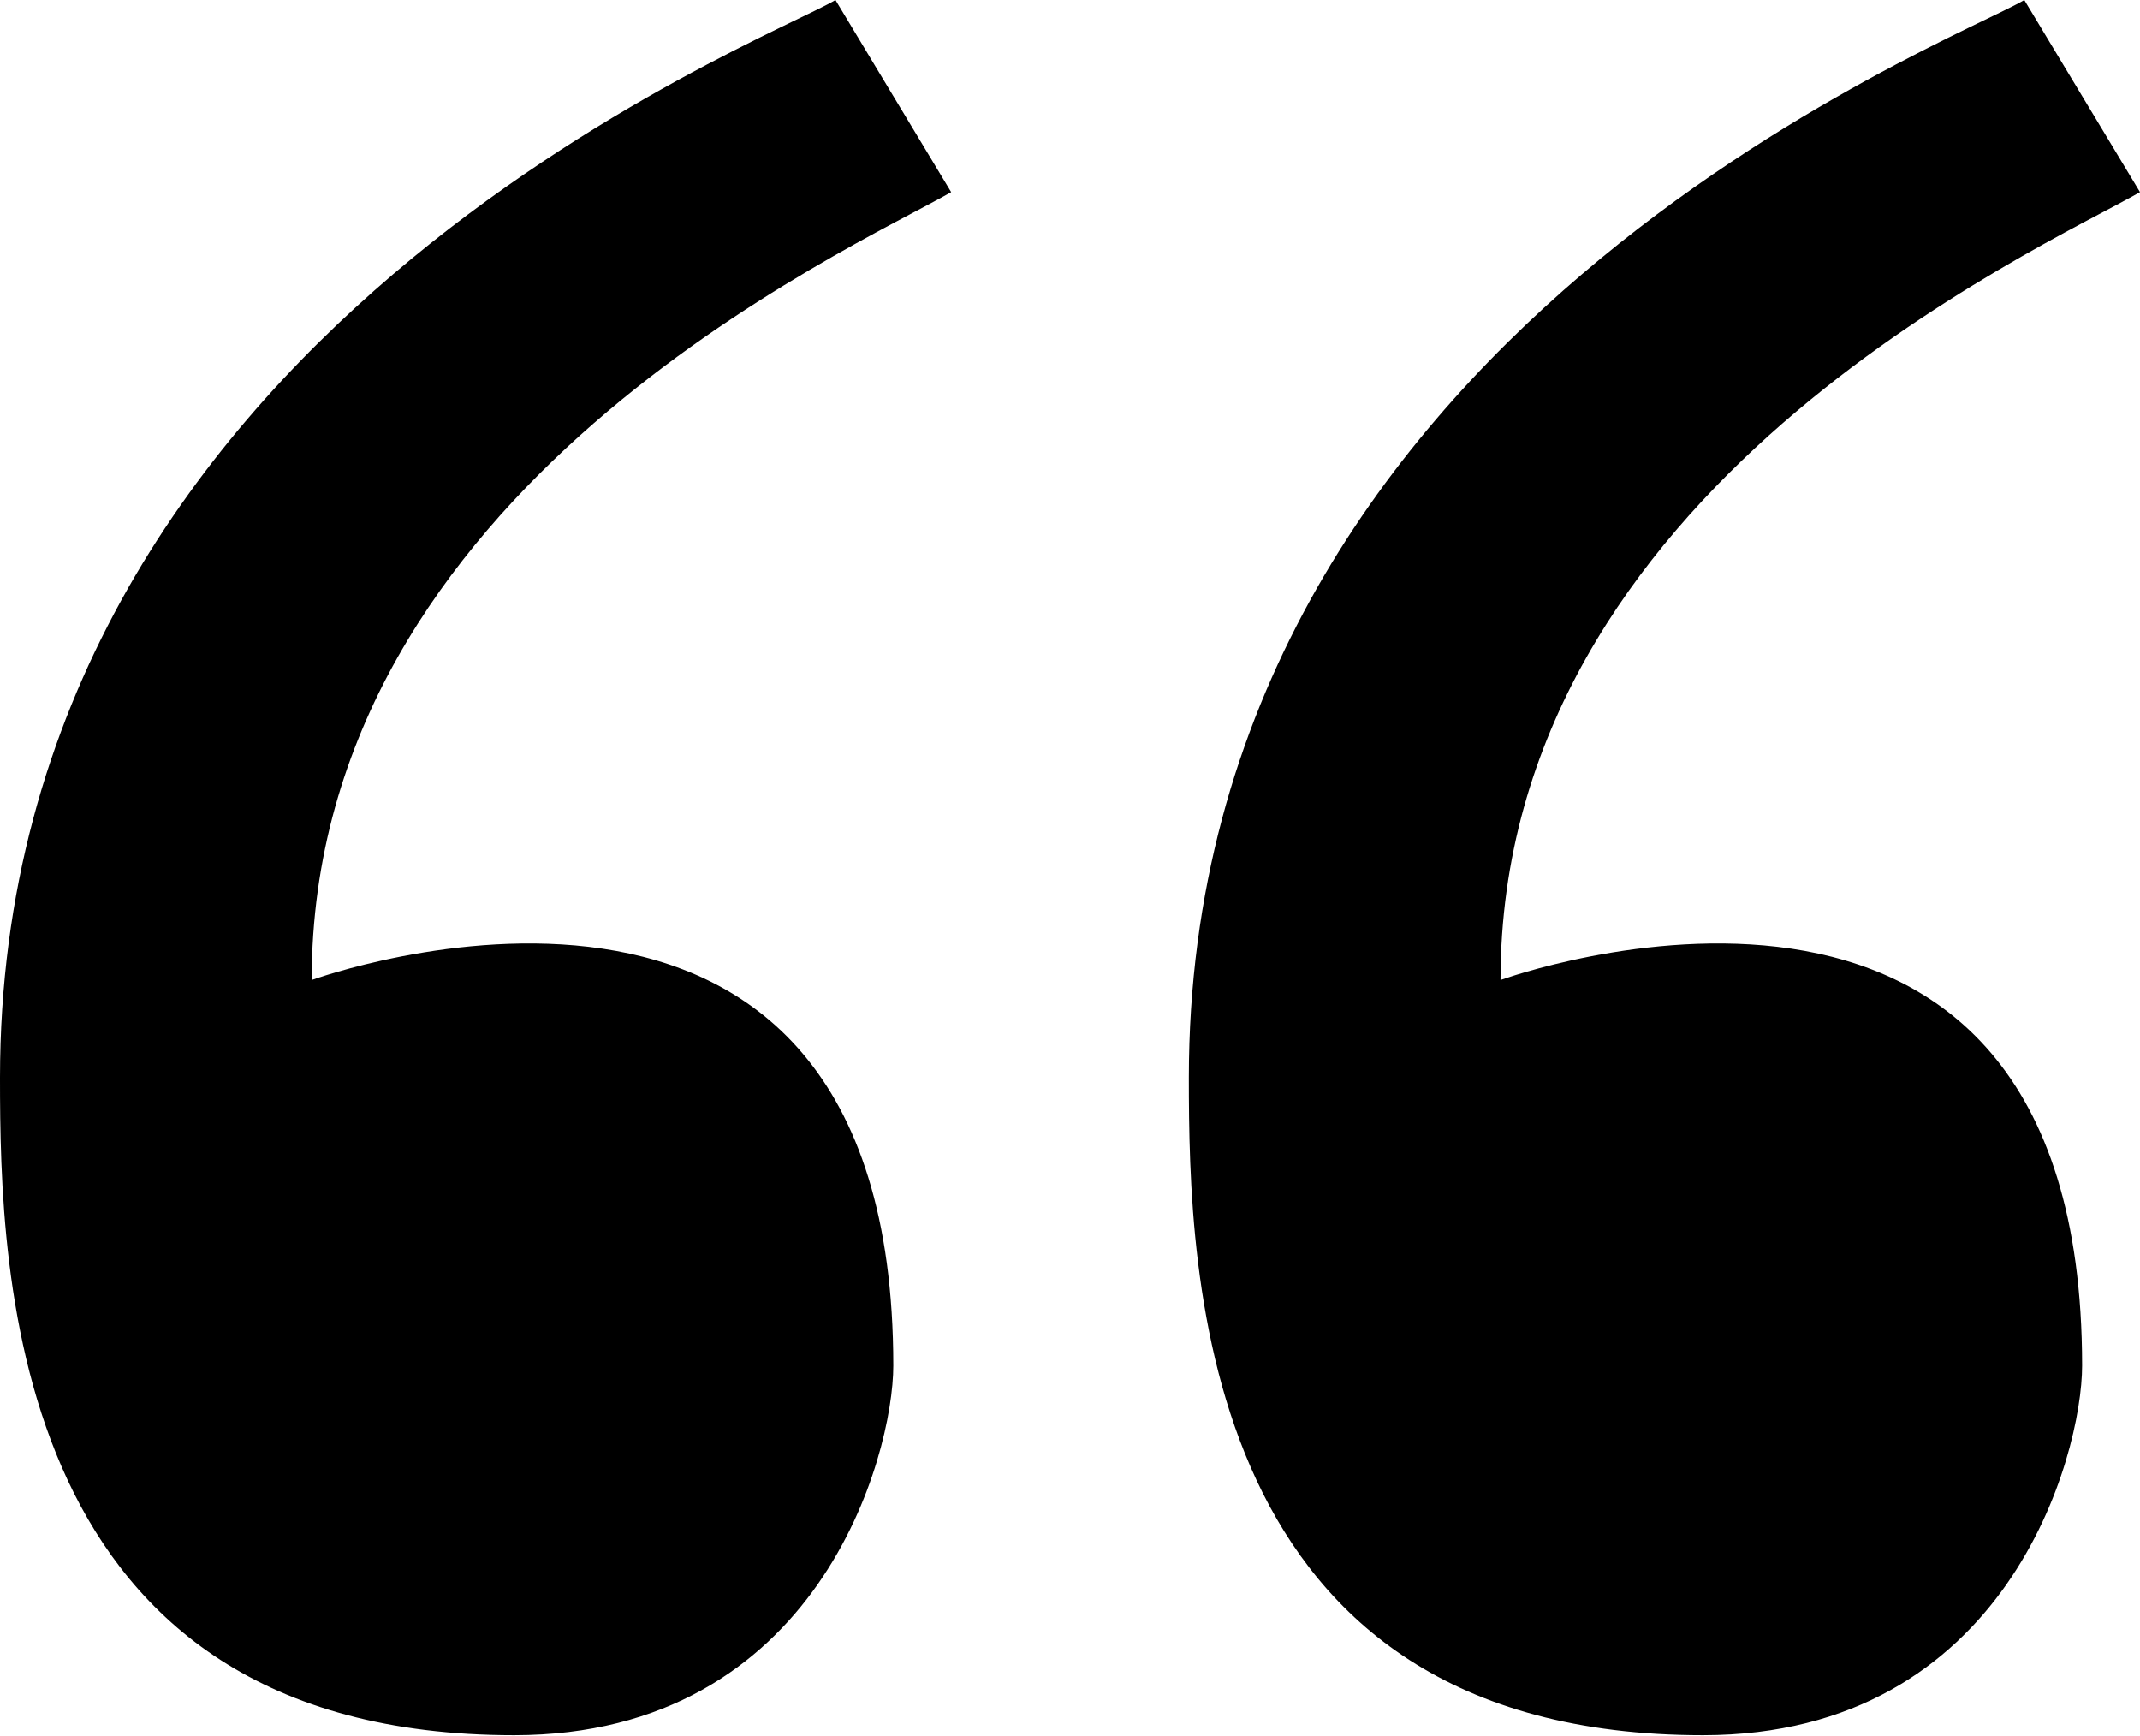
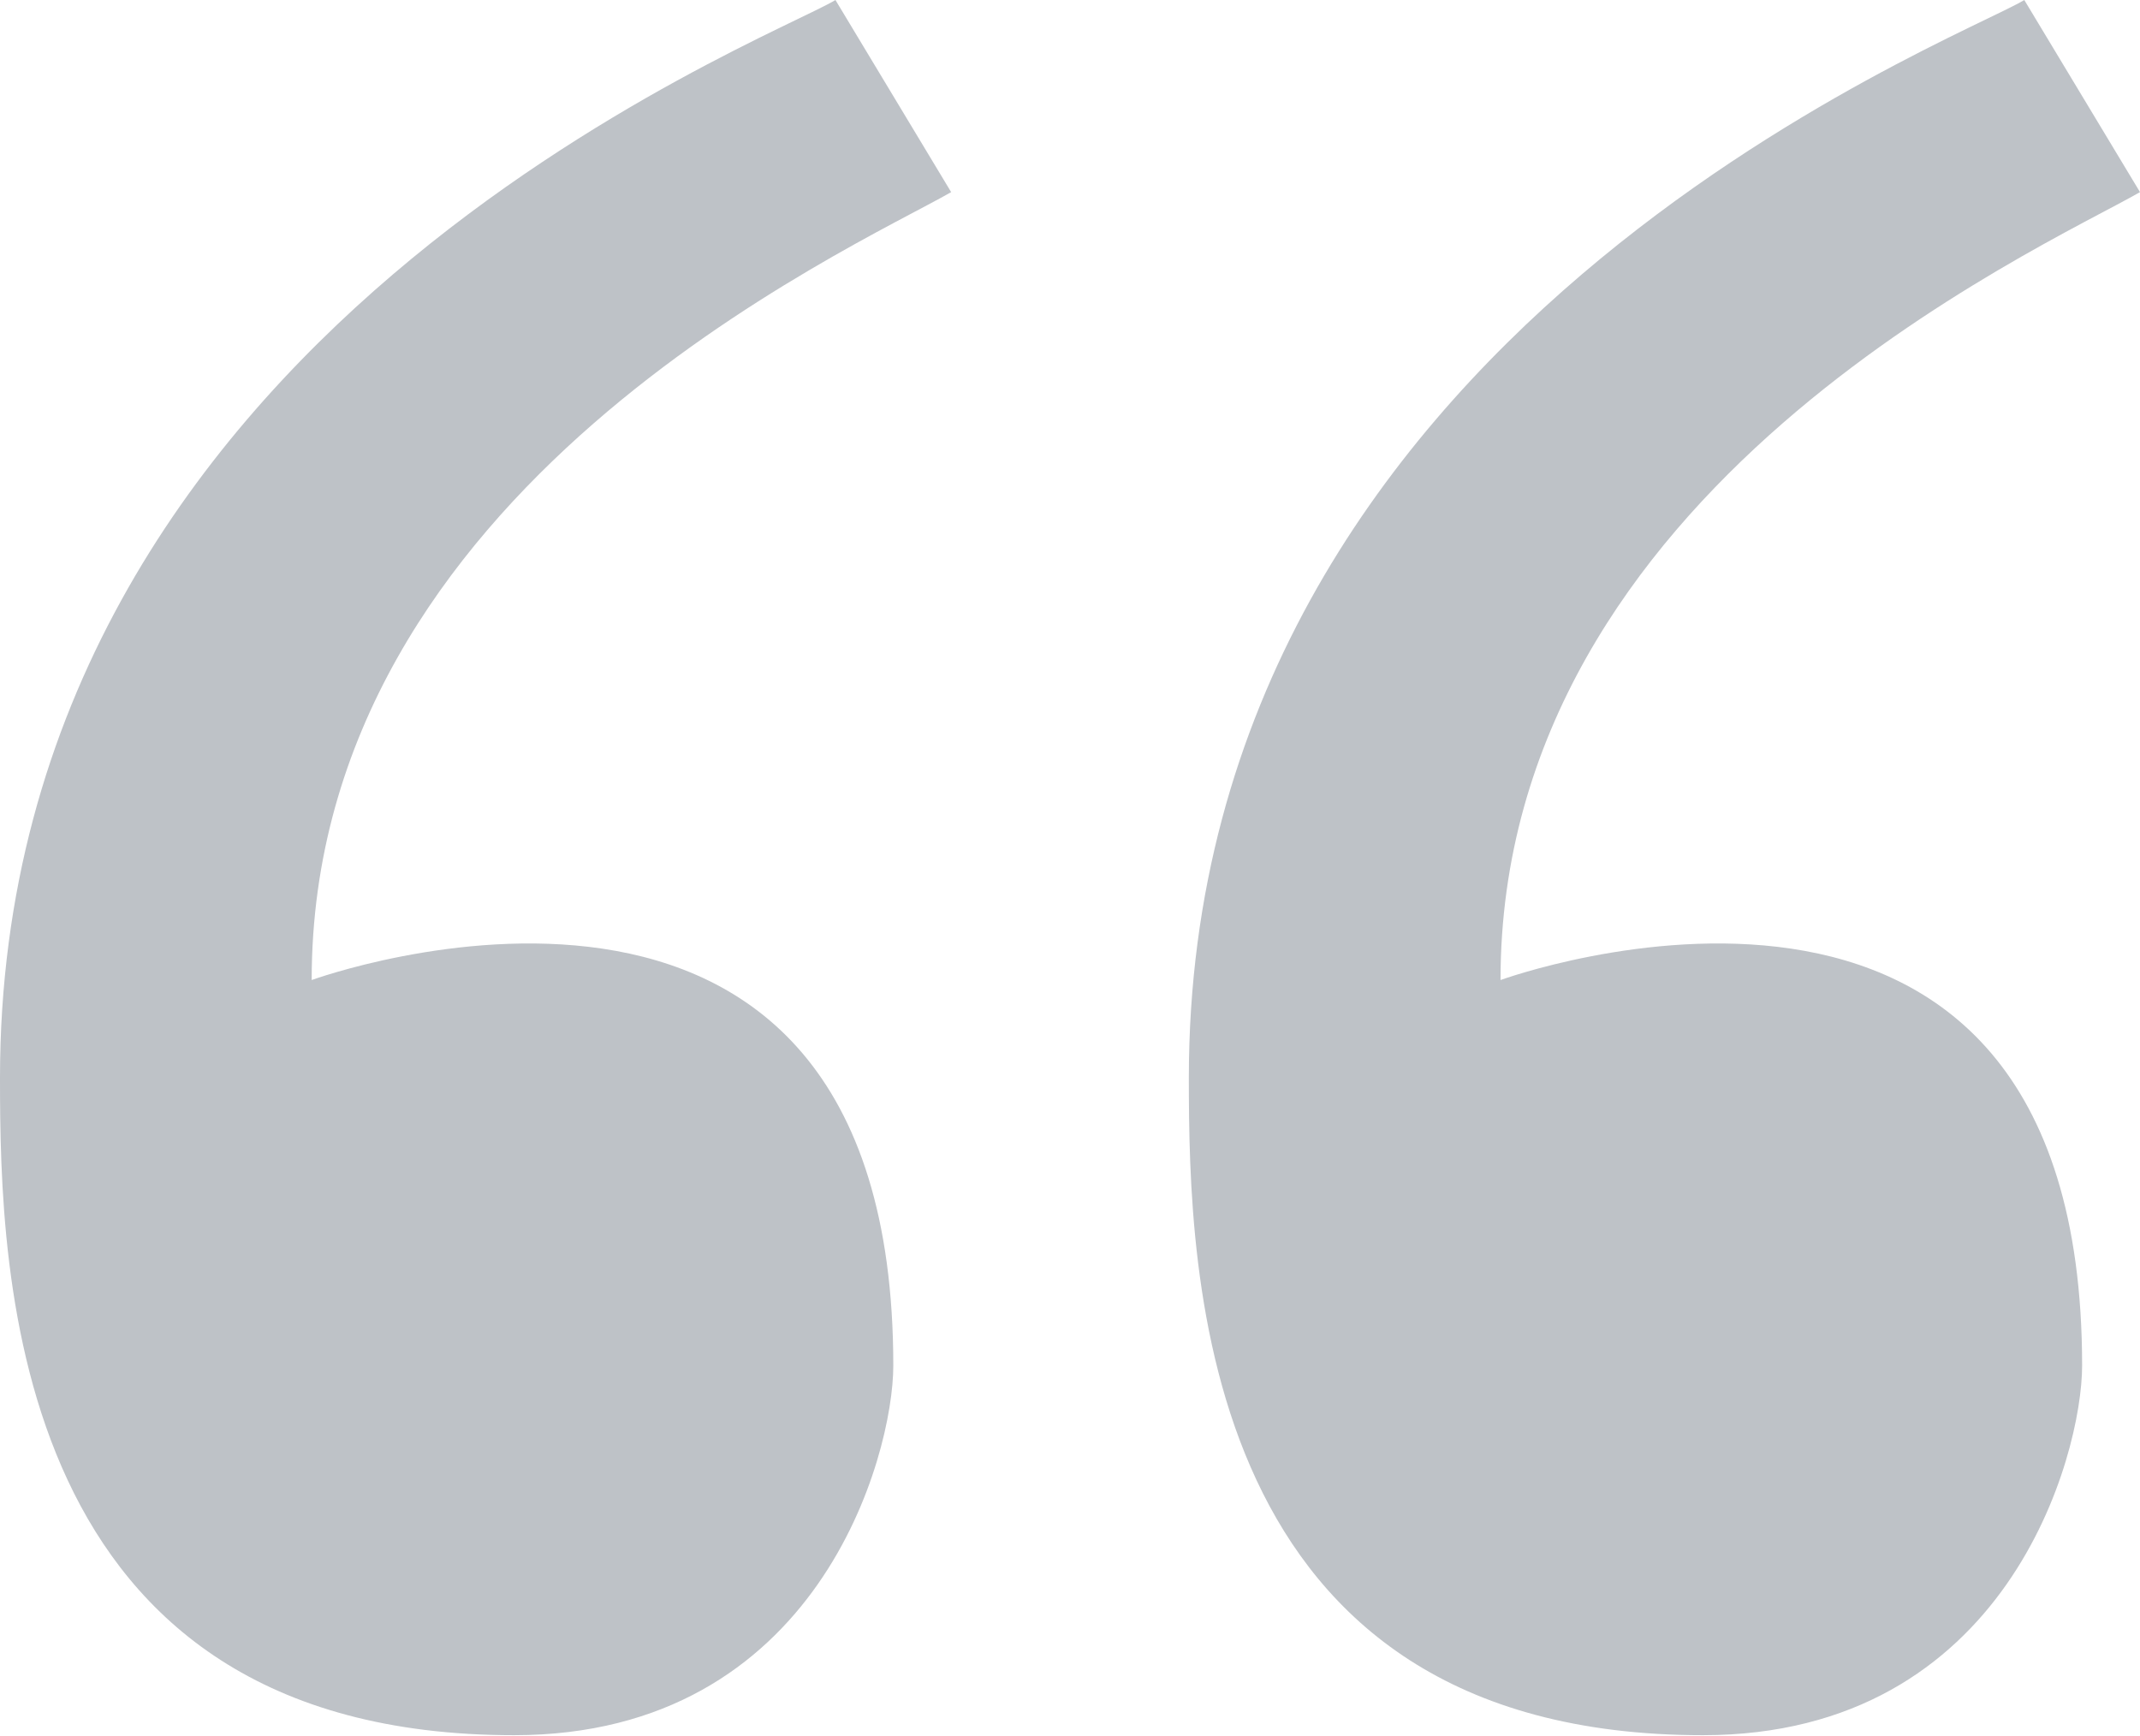
- <svg xmlns="http://www.w3.org/2000/svg" version="1.1" id="Layer_1" x="0px" y="0px" width="78.672px" height="63.789px" viewBox="0 0 78.672 63.789" enable-background="new 0 0 78.672 63.789" xml:space="preserve">
+ <svg xmlns="http://www.w3.org/2000/svg" version="1.1" id="Layer_1" x="0px" y="0px" width="78.672px" height="63.789px" viewBox="0 0 78.672 63.789" enable-background="new 0 0 78.672 63.789" xml:space="preserve" fill="#bec2c7">
  <g>
    <path d="M34.967,7.063L30.713,0C28.272,1.495,0,12.207,0,39.617c0,7.231,0.336,24.172,18.9,24.172 c11.187,0,13.94-10.279,13.94-13.584c0-21.977-21.382-14.177-21.382-14.177C11.458,17.957,31.263,9.184,34.967,7.063z" />
  </g>
  <g>
    <path d="M78.672,7.063L74.418,0c-2.44,1.495-30.713,12.207-30.713,39.617c0,7.231,0.337,24.172,18.9,24.172 c11.187,0,13.939-10.279,13.939-13.584c0-21.977-21.381-14.177-21.381-14.177C55.165,17.957,74.969,9.184,78.672,7.063z" />
  </g>
</svg>
